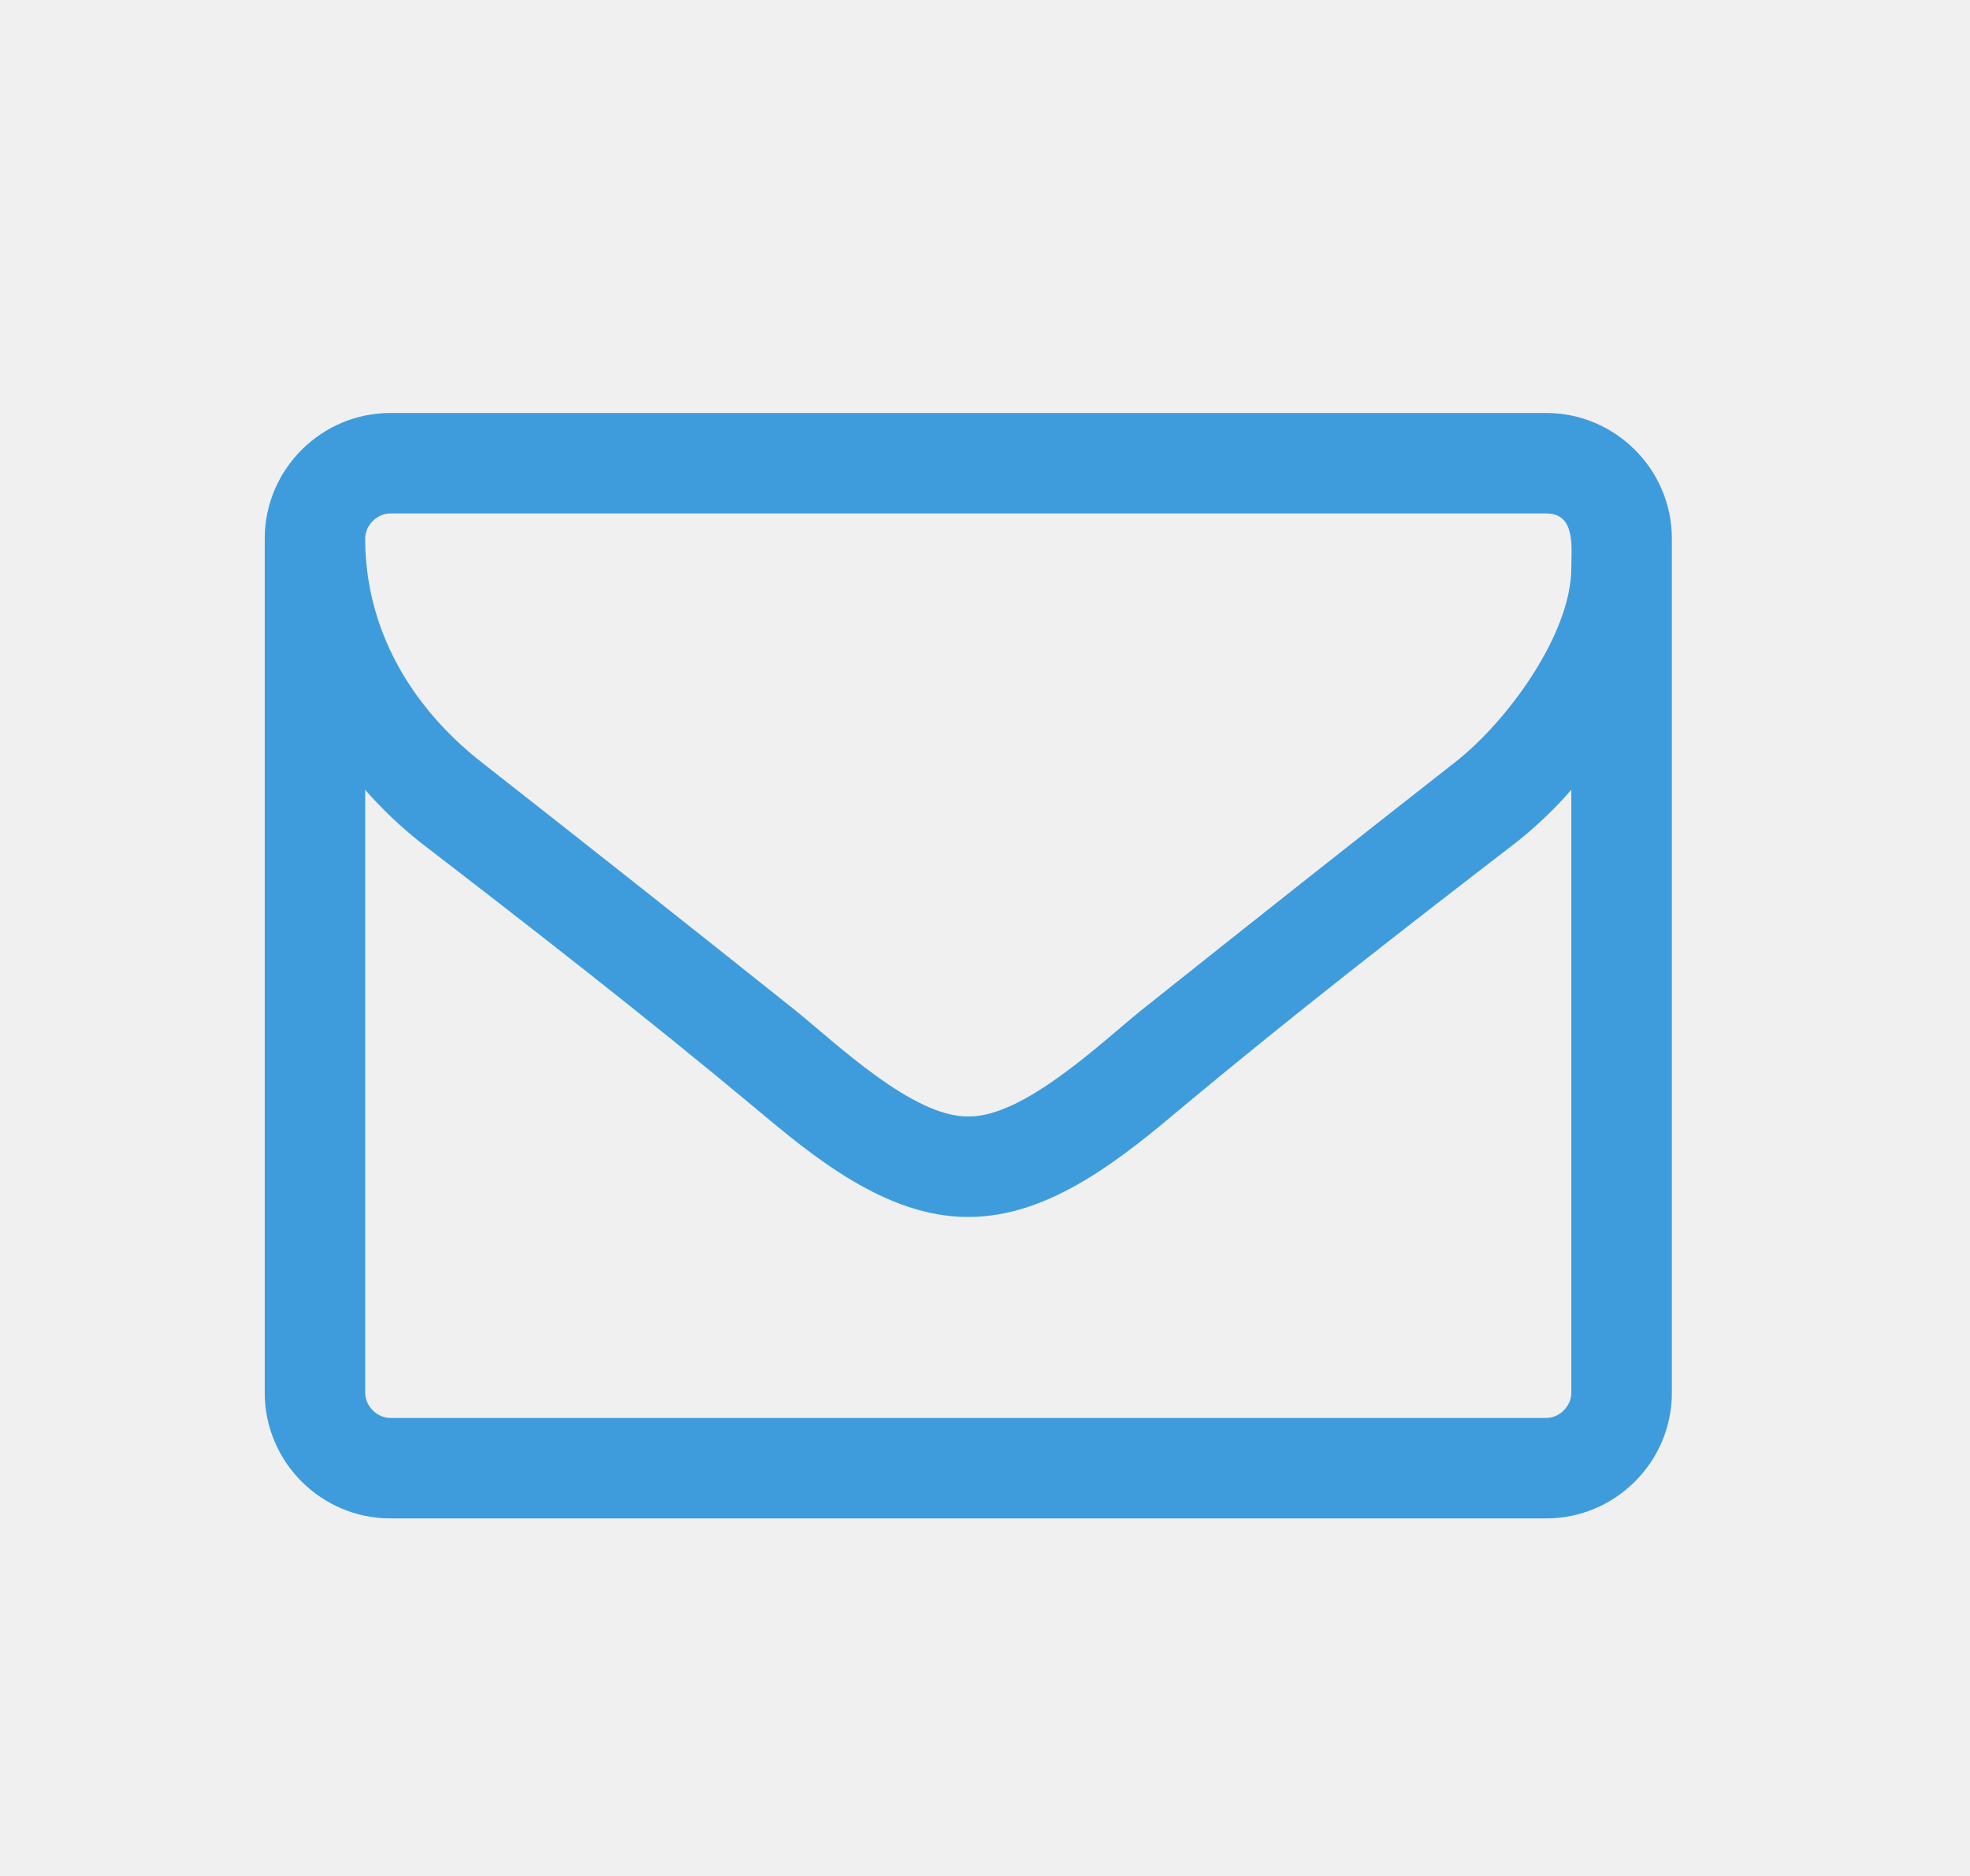
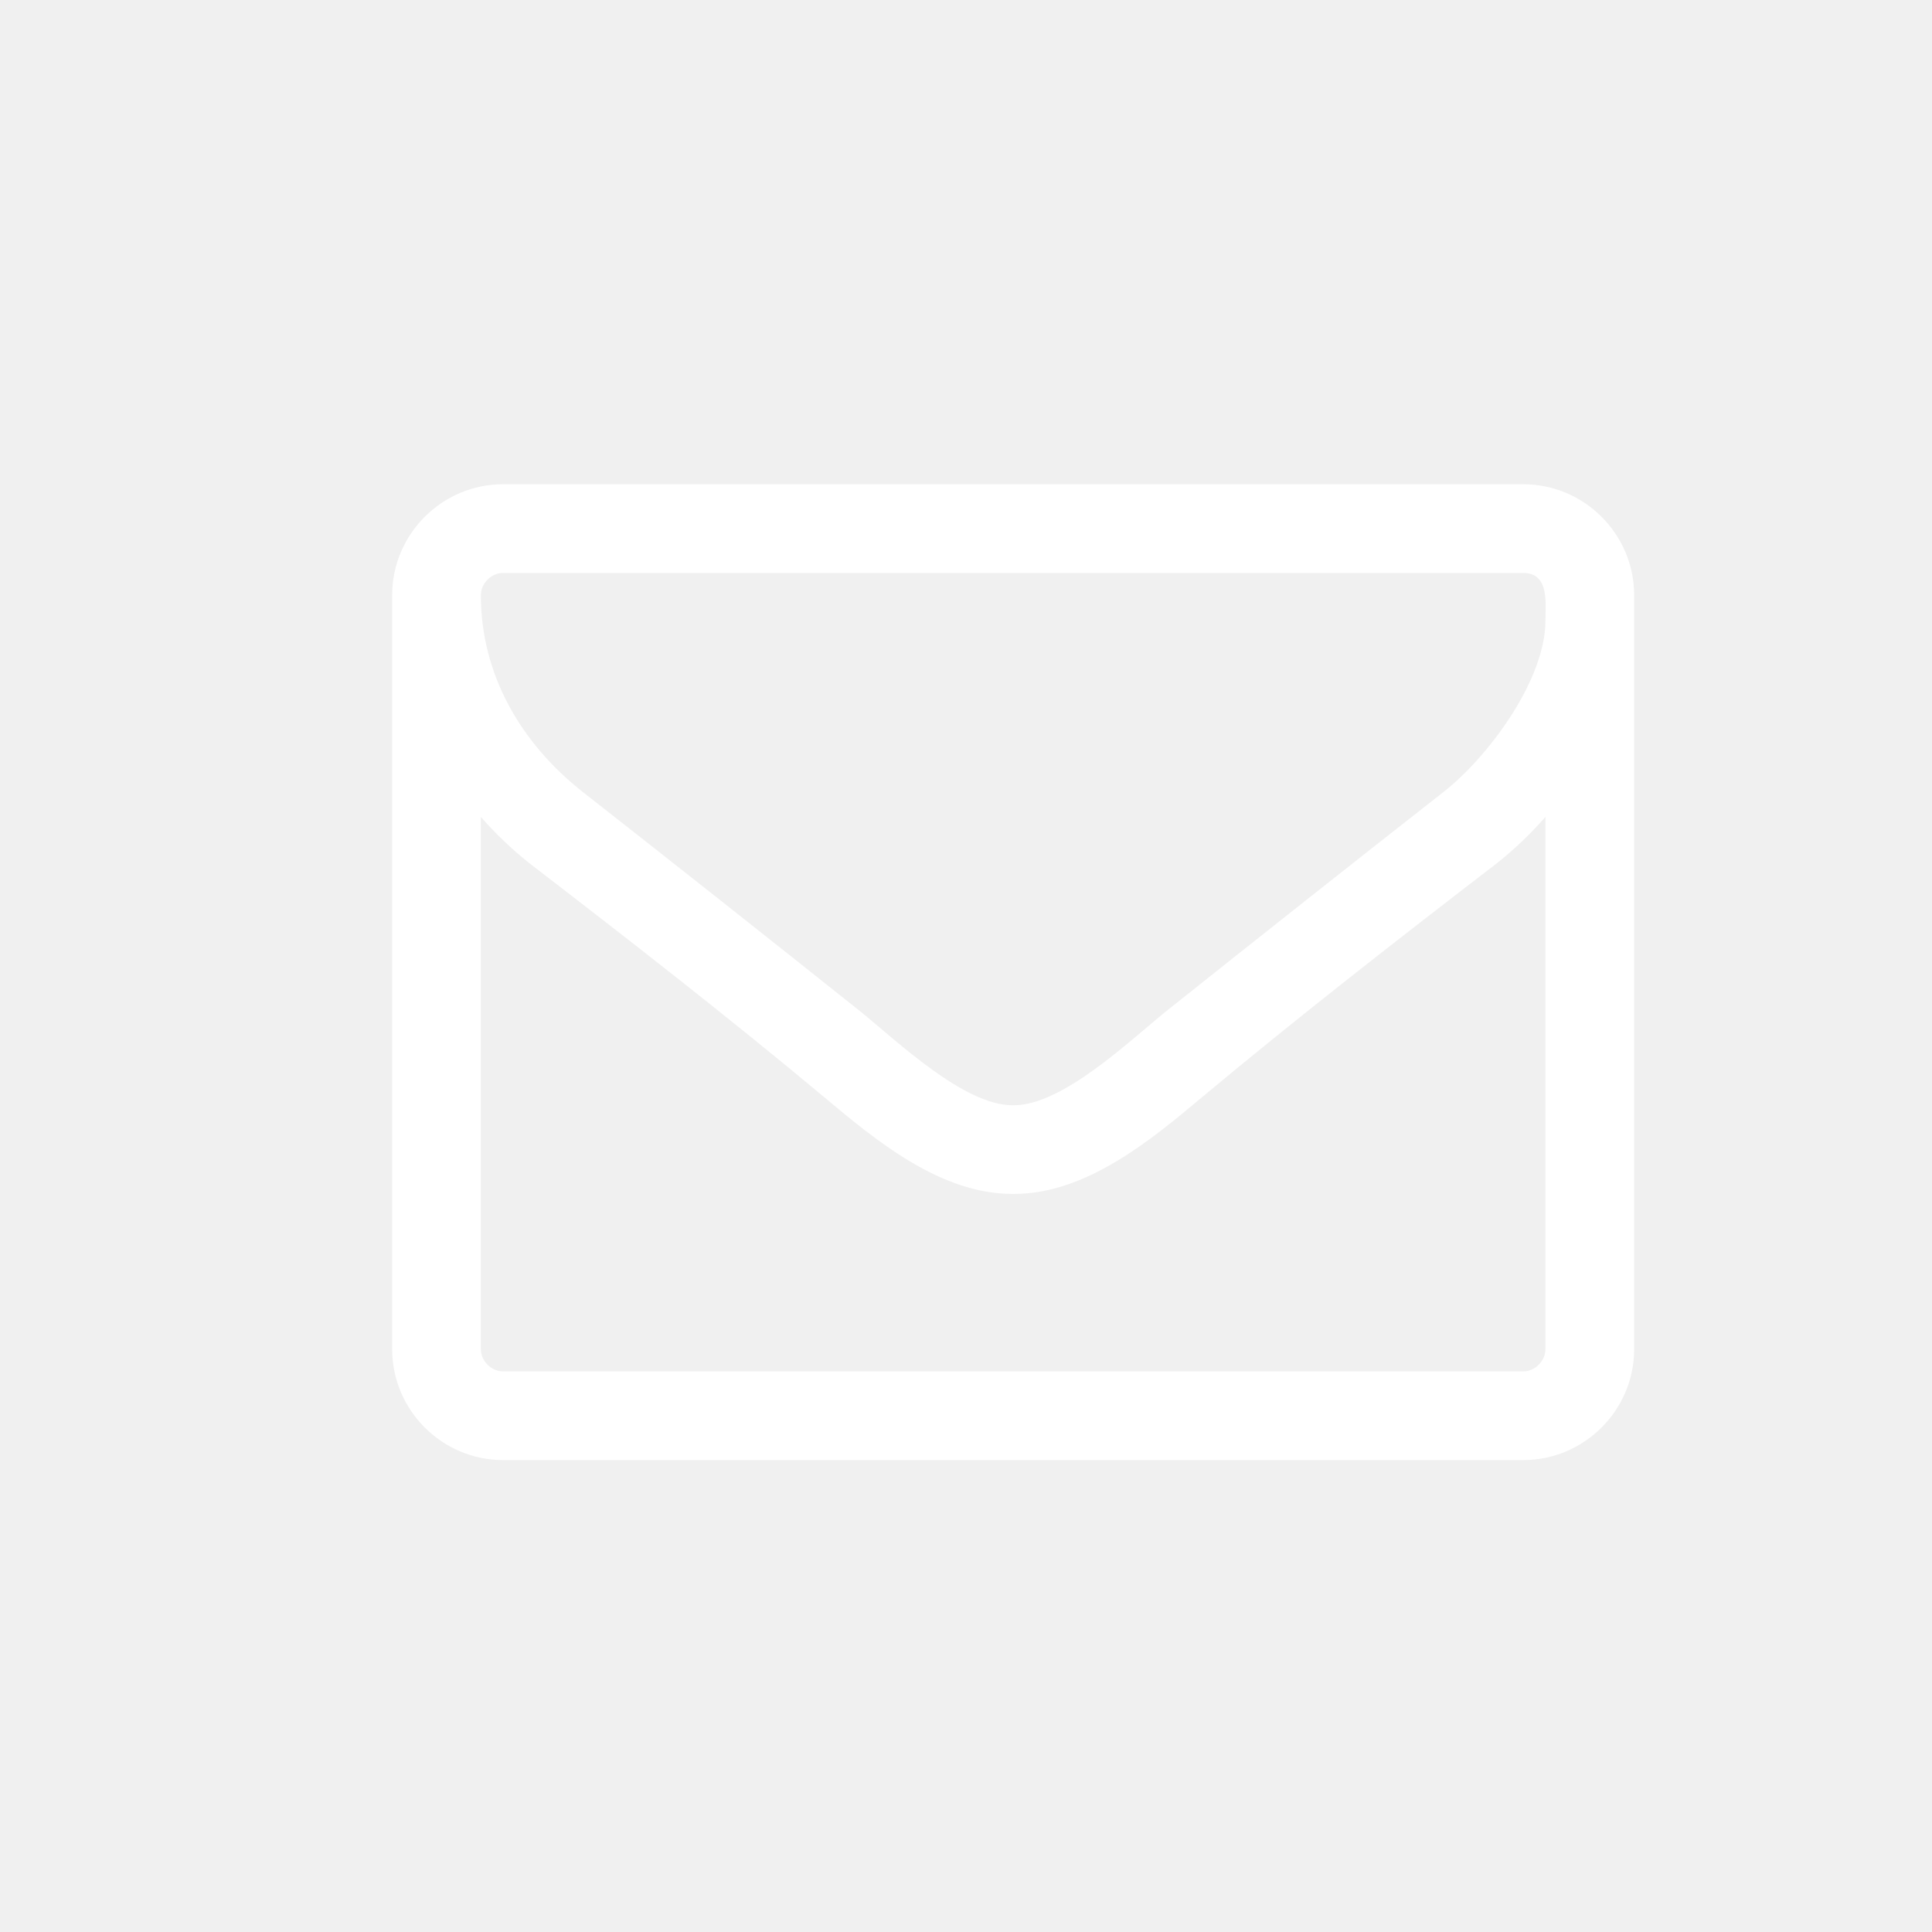
- <svg xmlns="http://www.w3.org/2000/svg" width="21" height="20" viewBox="0 0 21 20" fill="none">
-   <path d="M16.75 14.849C16.75 14.991 16.625 15.117 16.483 15.117H4.161C4.019 15.117 3.893 14.991 3.893 14.849V8.421C4.069 8.621 4.262 8.806 4.471 8.973C5.668 9.894 6.873 10.831 8.037 11.802C8.664 12.33 9.443 12.974 10.313 12.974H10.322H10.33C11.201 12.974 11.979 12.33 12.607 11.802C13.77 10.831 14.976 9.894 16.173 8.973C16.382 8.806 16.575 8.621 16.75 8.421V14.849ZM16.75 6.052C16.75 6.763 16.064 7.692 15.52 8.119C14.398 8.998 13.277 9.885 12.163 10.773C11.72 11.133 10.916 11.903 10.33 11.903H10.322H10.313C9.727 11.903 8.924 11.133 8.48 10.773C7.367 9.885 6.245 8.998 5.124 8.119C4.37 7.525 3.893 6.696 3.893 5.742C3.893 5.6 4.019 5.474 4.161 5.474H16.483C16.801 5.474 16.75 5.842 16.75 6.052ZM17.822 5.742C17.822 5.005 17.219 4.403 16.483 4.403H4.161C3.424 4.403 2.822 5.005 2.822 5.742V14.849C2.822 15.586 3.424 16.188 4.161 16.188H16.483C17.219 16.188 17.822 15.586 17.822 14.849V5.742Z" fill="#3E9CDC" />
+ <svg xmlns="http://www.w3.org/2000/svg" width="56" height="56" viewBox="0 0 56 56" fill="none">
+   <path d="M44.795 39.107C44.795 39.449 44.494 39.75 44.152 39.75H14.581C14.239 39.75 13.938 39.449 13.938 39.107V23.679C14.36 24.161 14.822 24.603 15.324 25.005C18.197 27.214 21.09 29.464 23.882 31.795C25.389 33.06 27.257 34.607 29.346 34.607H29.367H29.387C31.476 34.607 33.344 33.06 34.851 31.795C37.643 29.464 40.536 27.214 43.409 25.005C43.911 24.603 44.373 24.161 44.795 23.679V39.107ZM44.795 17.993C44.795 19.701 43.148 21.931 41.842 22.955C39.15 25.065 36.458 27.194 33.786 29.324C32.721 30.188 30.793 32.036 29.387 32.036H29.367H29.346C27.94 32.036 26.012 30.188 24.947 29.324C22.275 27.194 19.583 25.065 16.891 22.955C15.083 21.529 13.938 19.54 13.938 17.25C13.938 16.909 14.239 16.607 14.581 16.607H44.152C44.916 16.607 44.795 17.491 44.795 17.993ZM47.367 17.25C47.367 15.482 45.92 14.036 44.152 14.036H14.581C12.813 14.036 11.367 15.482 11.367 17.25V39.107C11.367 40.875 12.813 42.321 14.581 42.321H44.152C45.92 42.321 47.367 40.875 47.367 39.107V17.25Z" fill="white" />
</svg>
